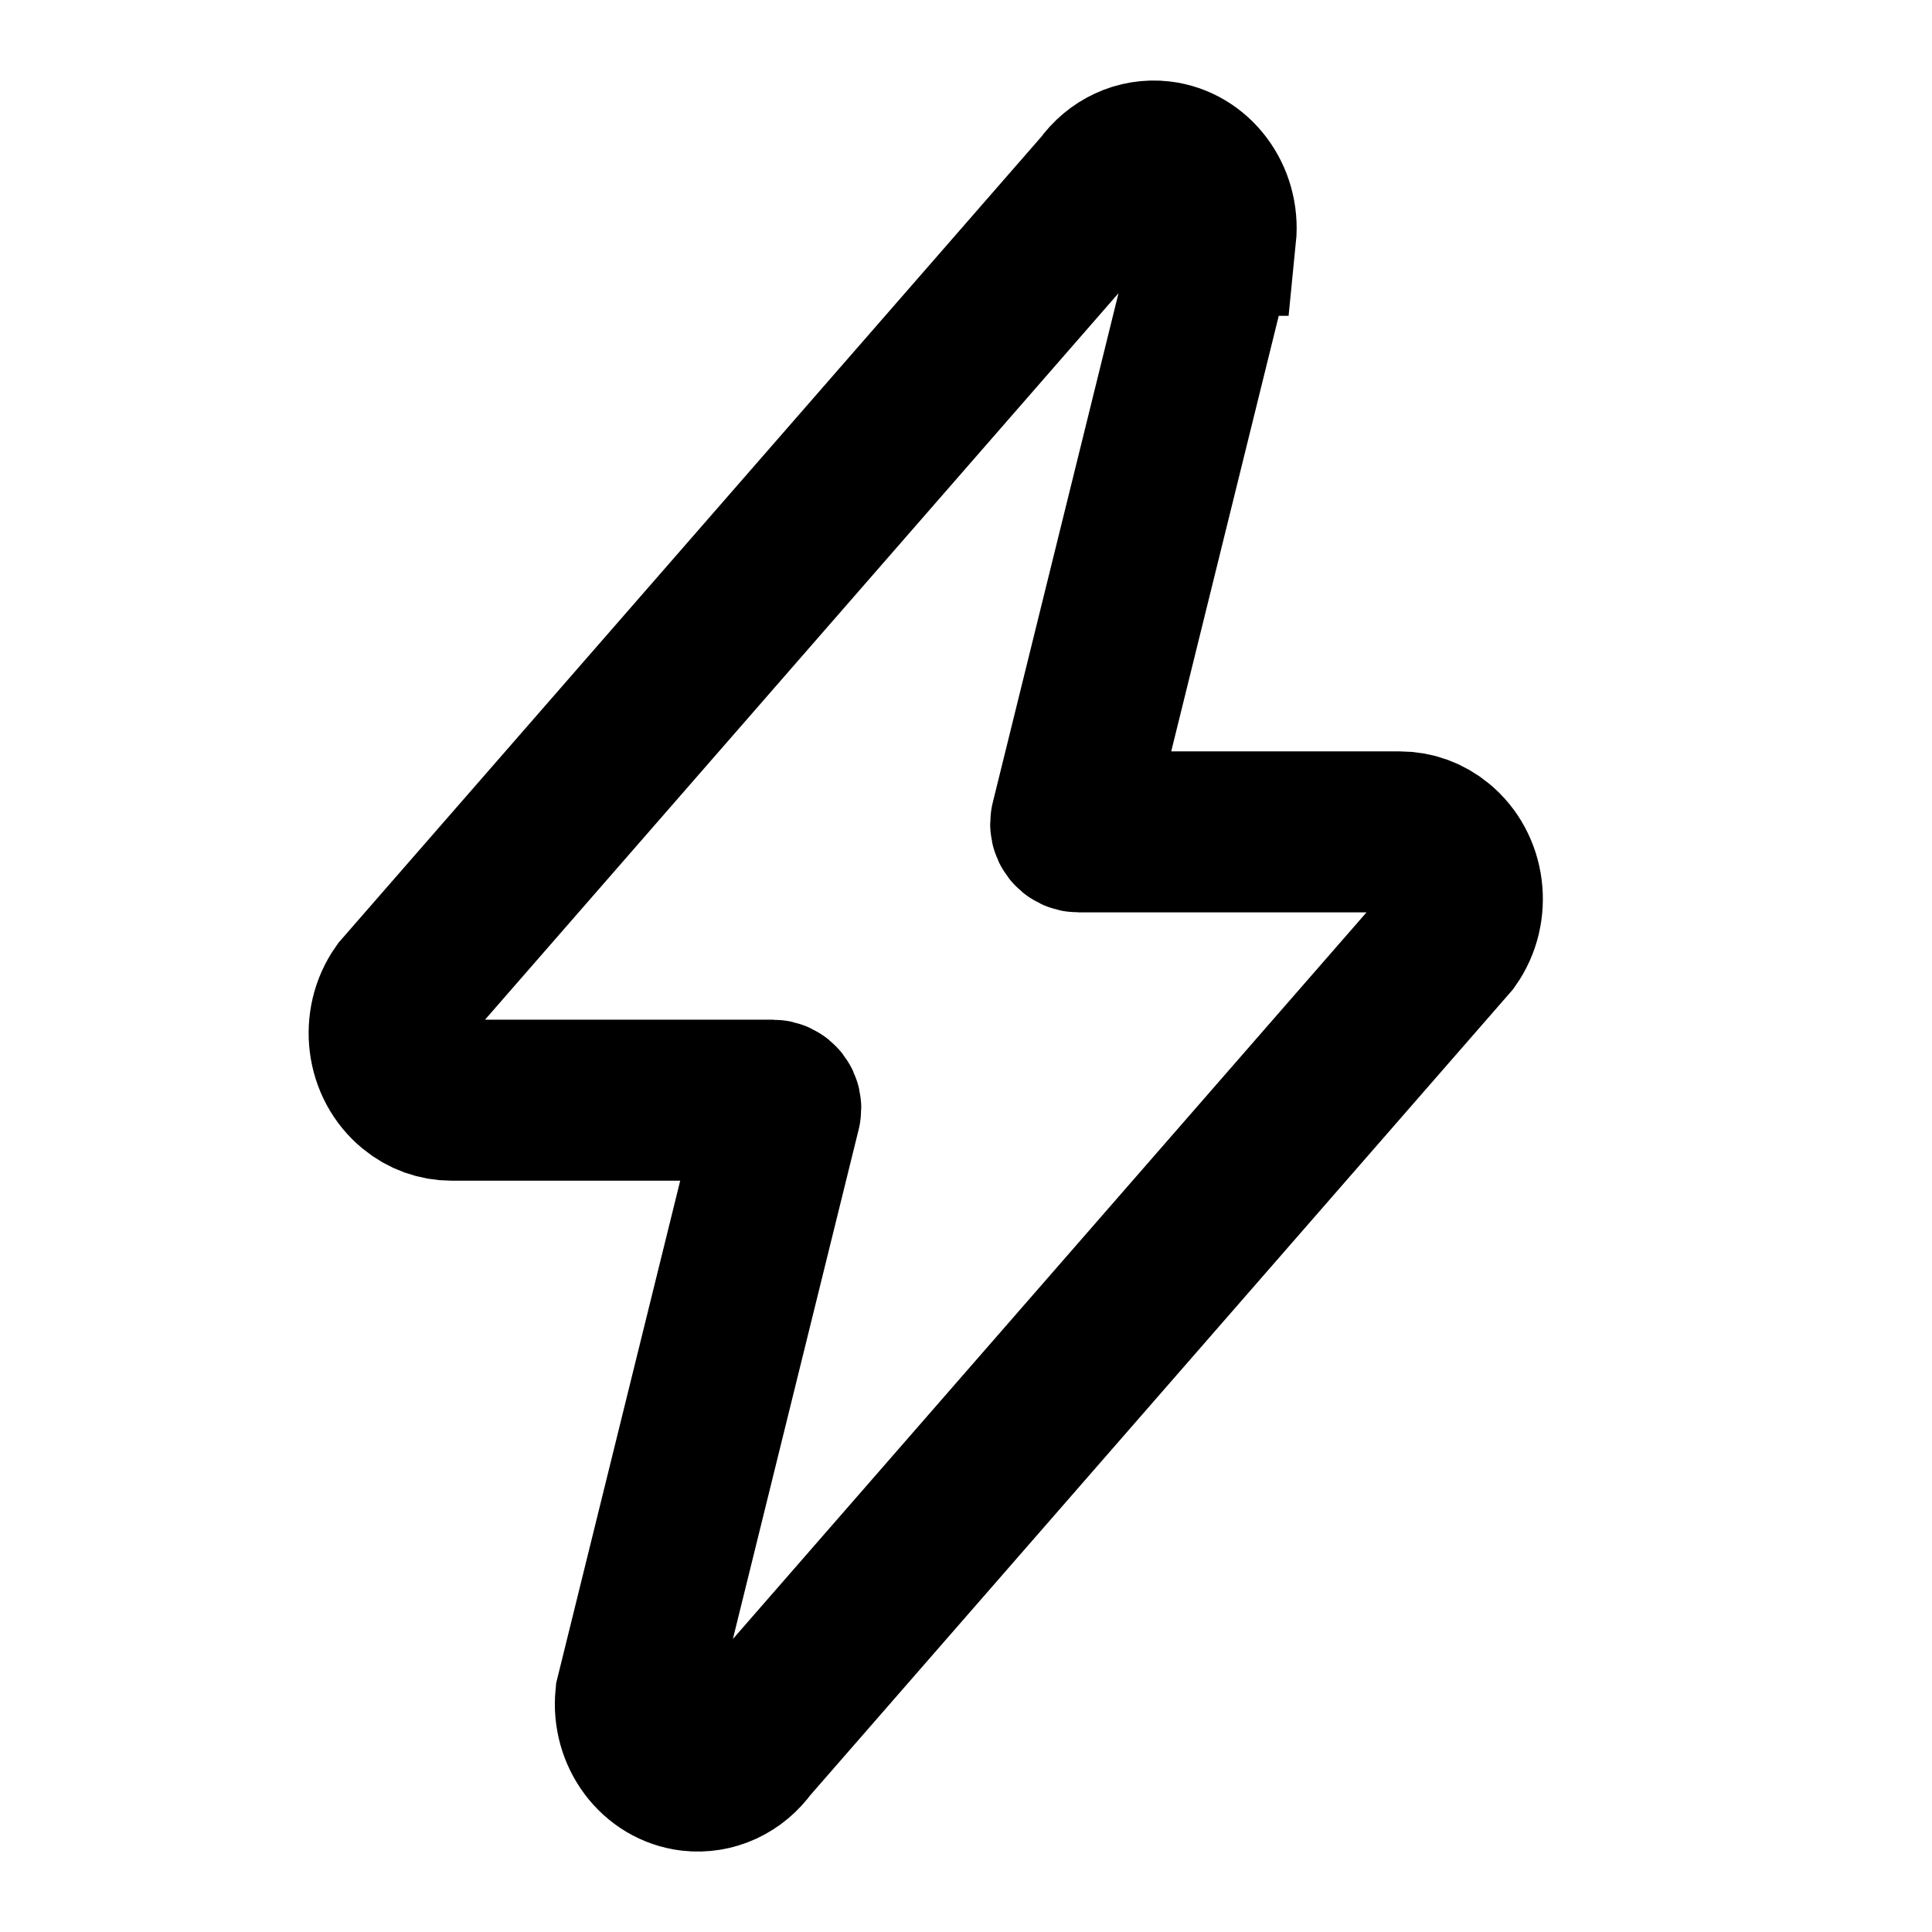
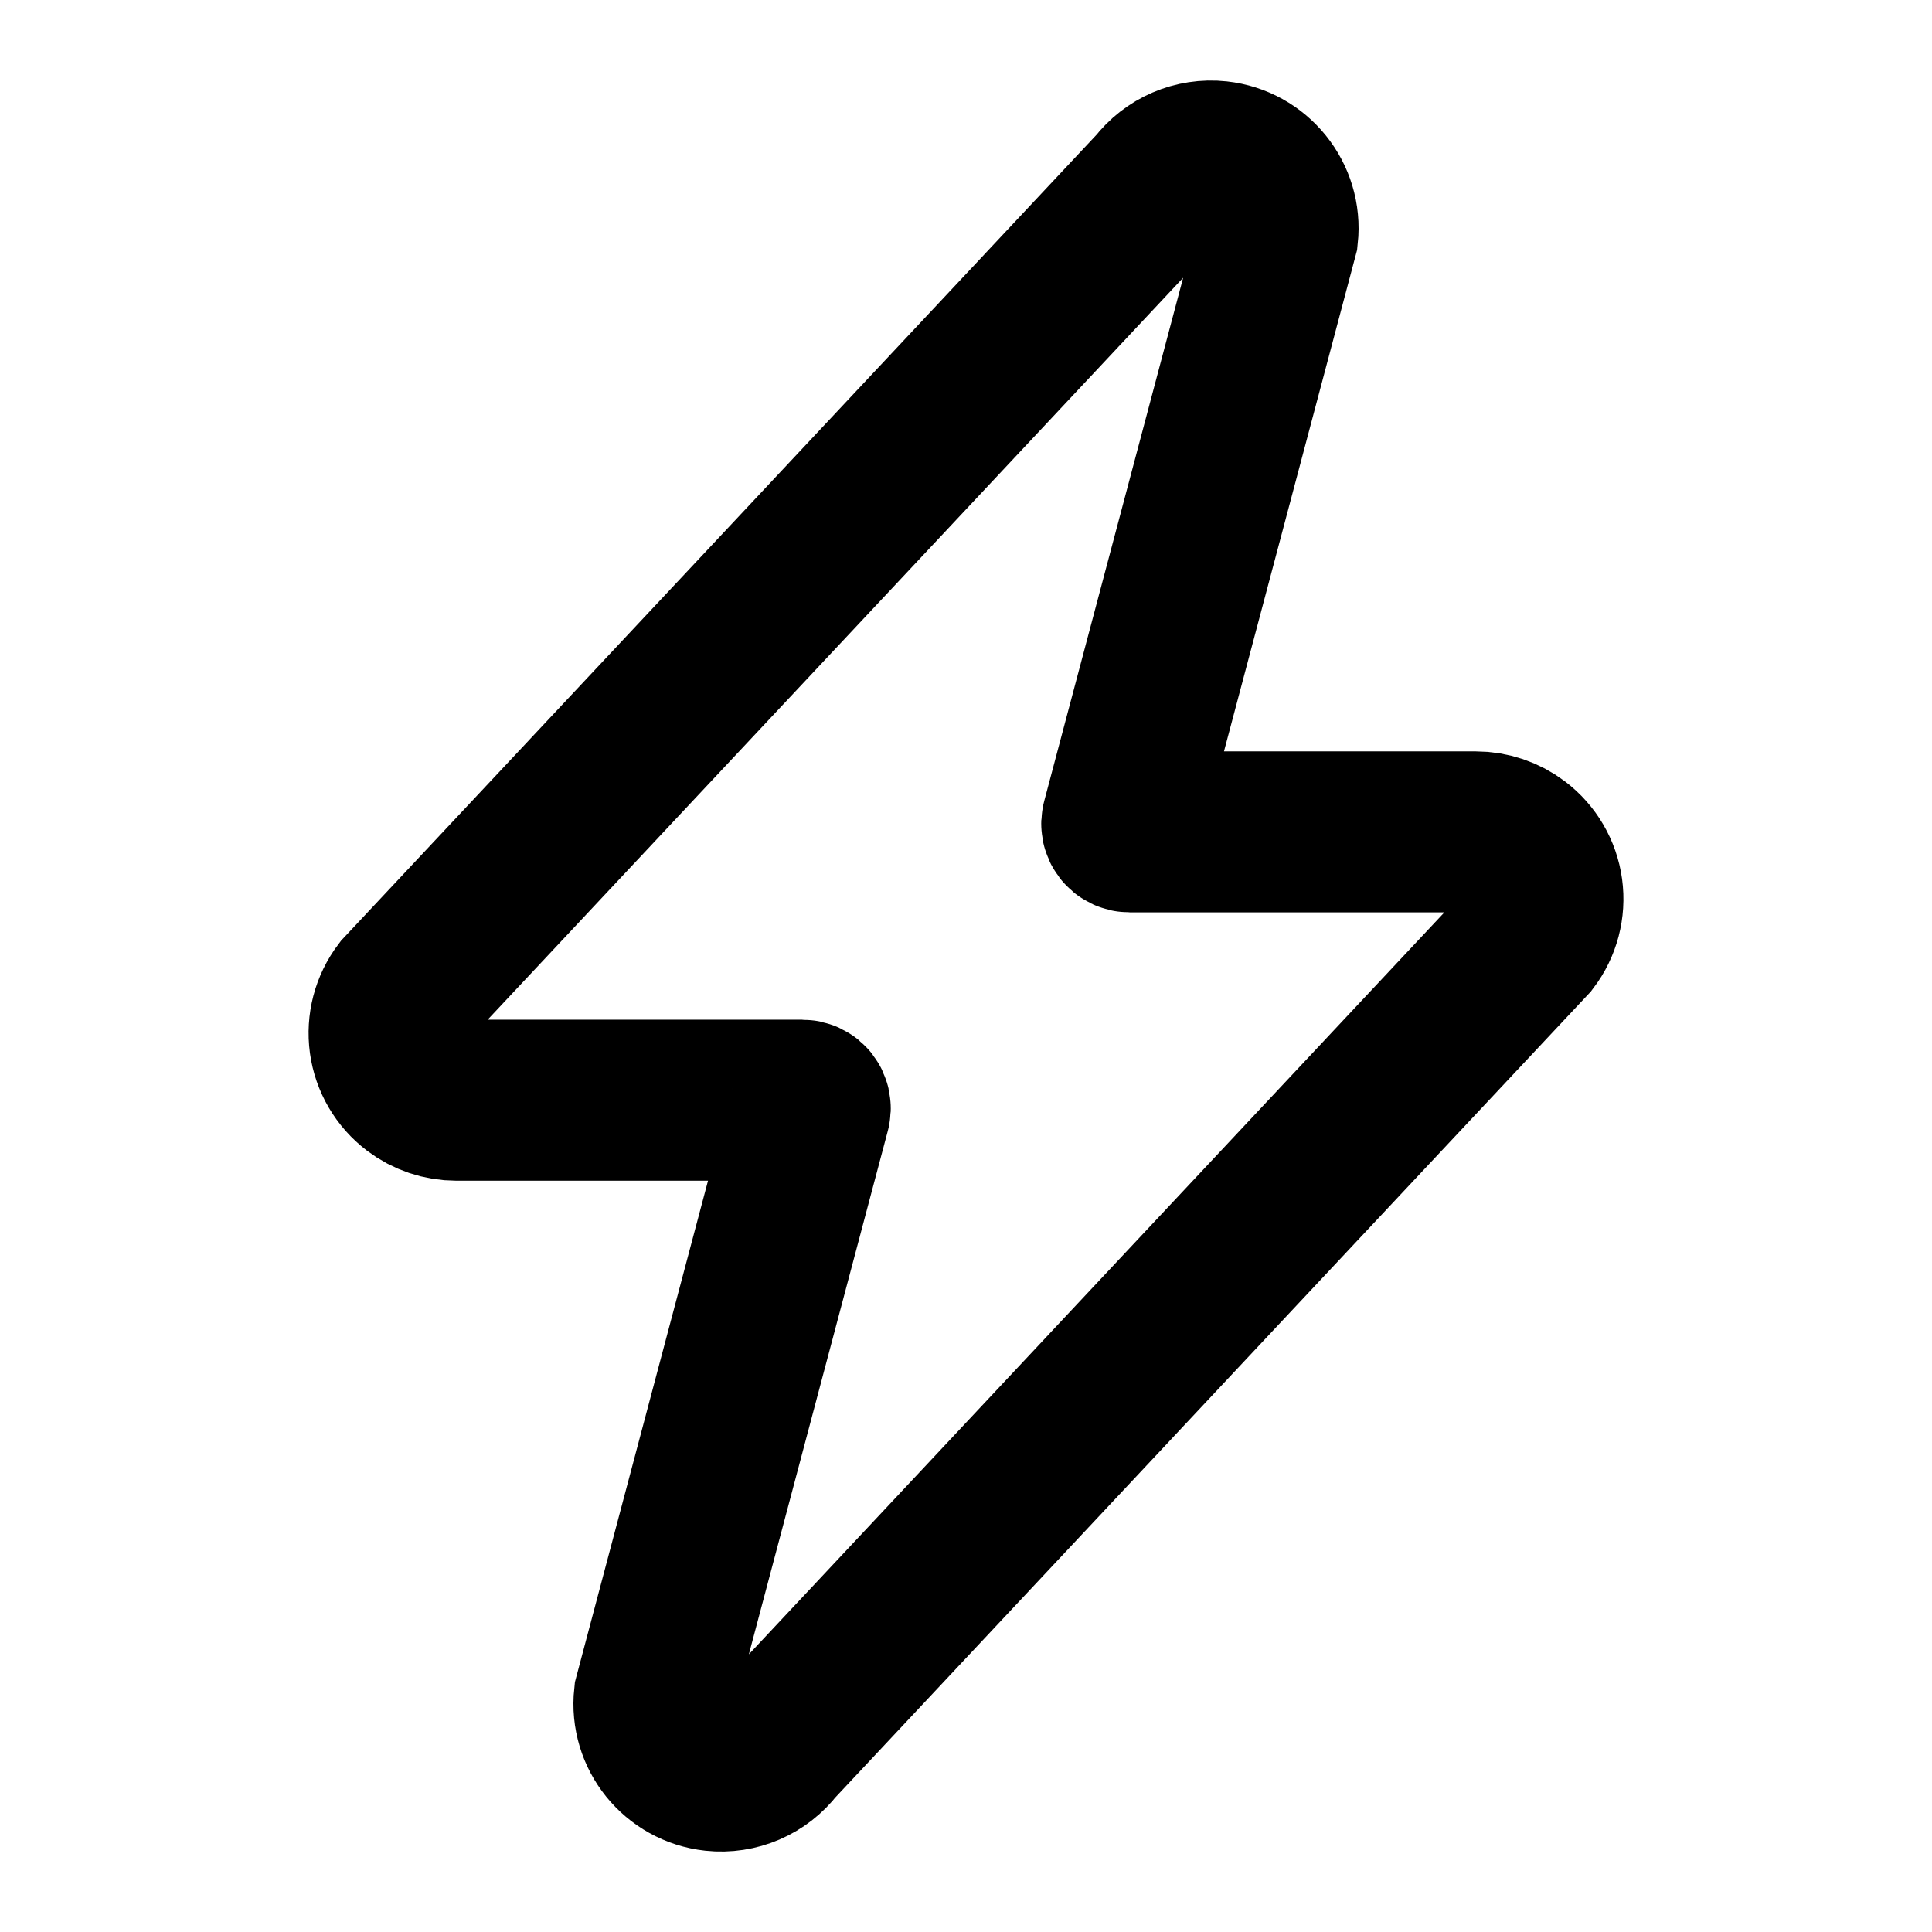
<svg xmlns="http://www.w3.org/2000/svg" fill="none" viewBox="0 0 24 24">
-   <path stroke="currentColor" stroke-width="2" d="m15.102 2.923-1.799 7.287a.1.1 0 0 0 .097.124h3.99c.17 0 .334.059.469.17.342.278.408.801.149 1.167l-8.72 10c-.165.233-.431.356-.703.325-.426-.05-.734-.461-.688-.918l1.799-7.287a.1.1 0 0 0-.097-.124H5.61c-.17 0-.335-.059-.469-.17-.342-.278-.408-.801-.149-1.167l8.72-10c.165-.233.431-.356.703-.325.426.05.734.461.688.918Z" />
+   <path stroke="currentColor" stroke-width="2" d="m15.872 2.923-1.934 7.285a.1.1 0 0 0 .097.126h4.297a.836.836 0 0 1 .505.17.832.832 0 0 1 .16 1.167l-9.374 10a.836.836 0 0 1-.755.325c-.458-.05-.789-.461-.74-.918l1.934-7.285a.1.1 0 0 0-.097-.126h-4.297a.836.836 0 0 1-.505-.17.832.832 0 0 1-.16-1.167l9.374-10a.836.836 0 0 1 .755-.325c.458.05.789.461.74.918Z" />
</svg>
